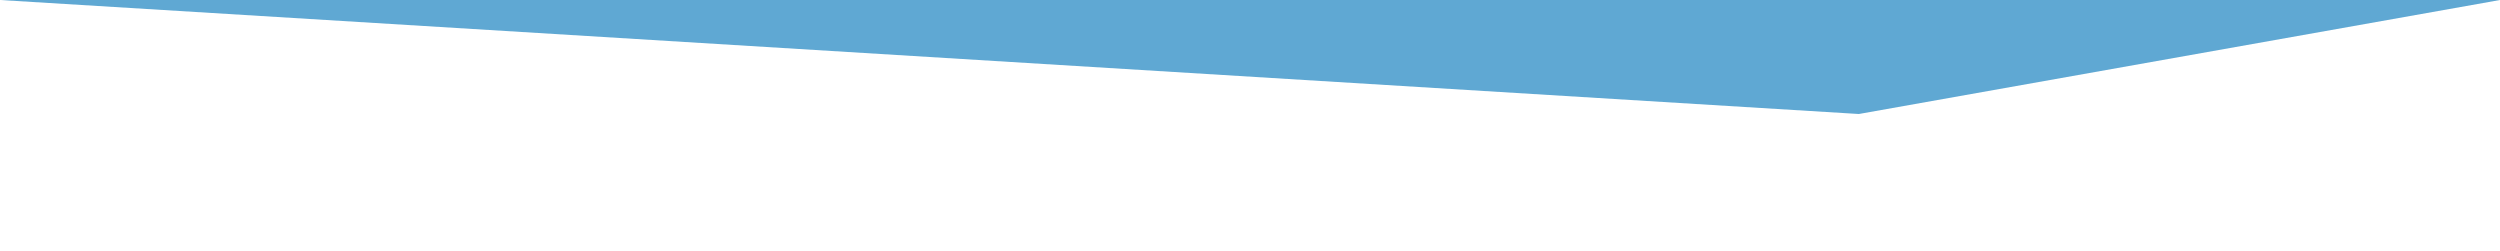
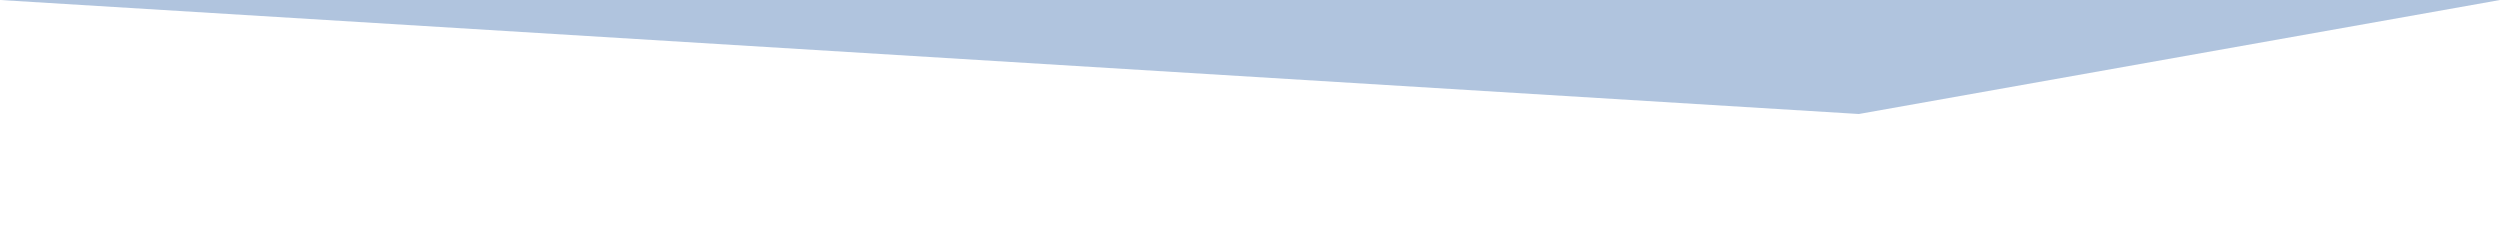
<svg xmlns="http://www.w3.org/2000/svg" data-name="Layer 1" viewBox="0 0 1200 120" preserveAspectRatio="none">
-   <path d="M1200 0L0 0 892.25 54.72 1200 0z" class="shape-fill" fill="#5FA8D3" fill-opacity="1" />
+   <path d="M1200 0L0 0 892.25 54.72 1200 0z" class="shape-fill" fill="#b0c4de" fill-opacity="1" />
</svg>
